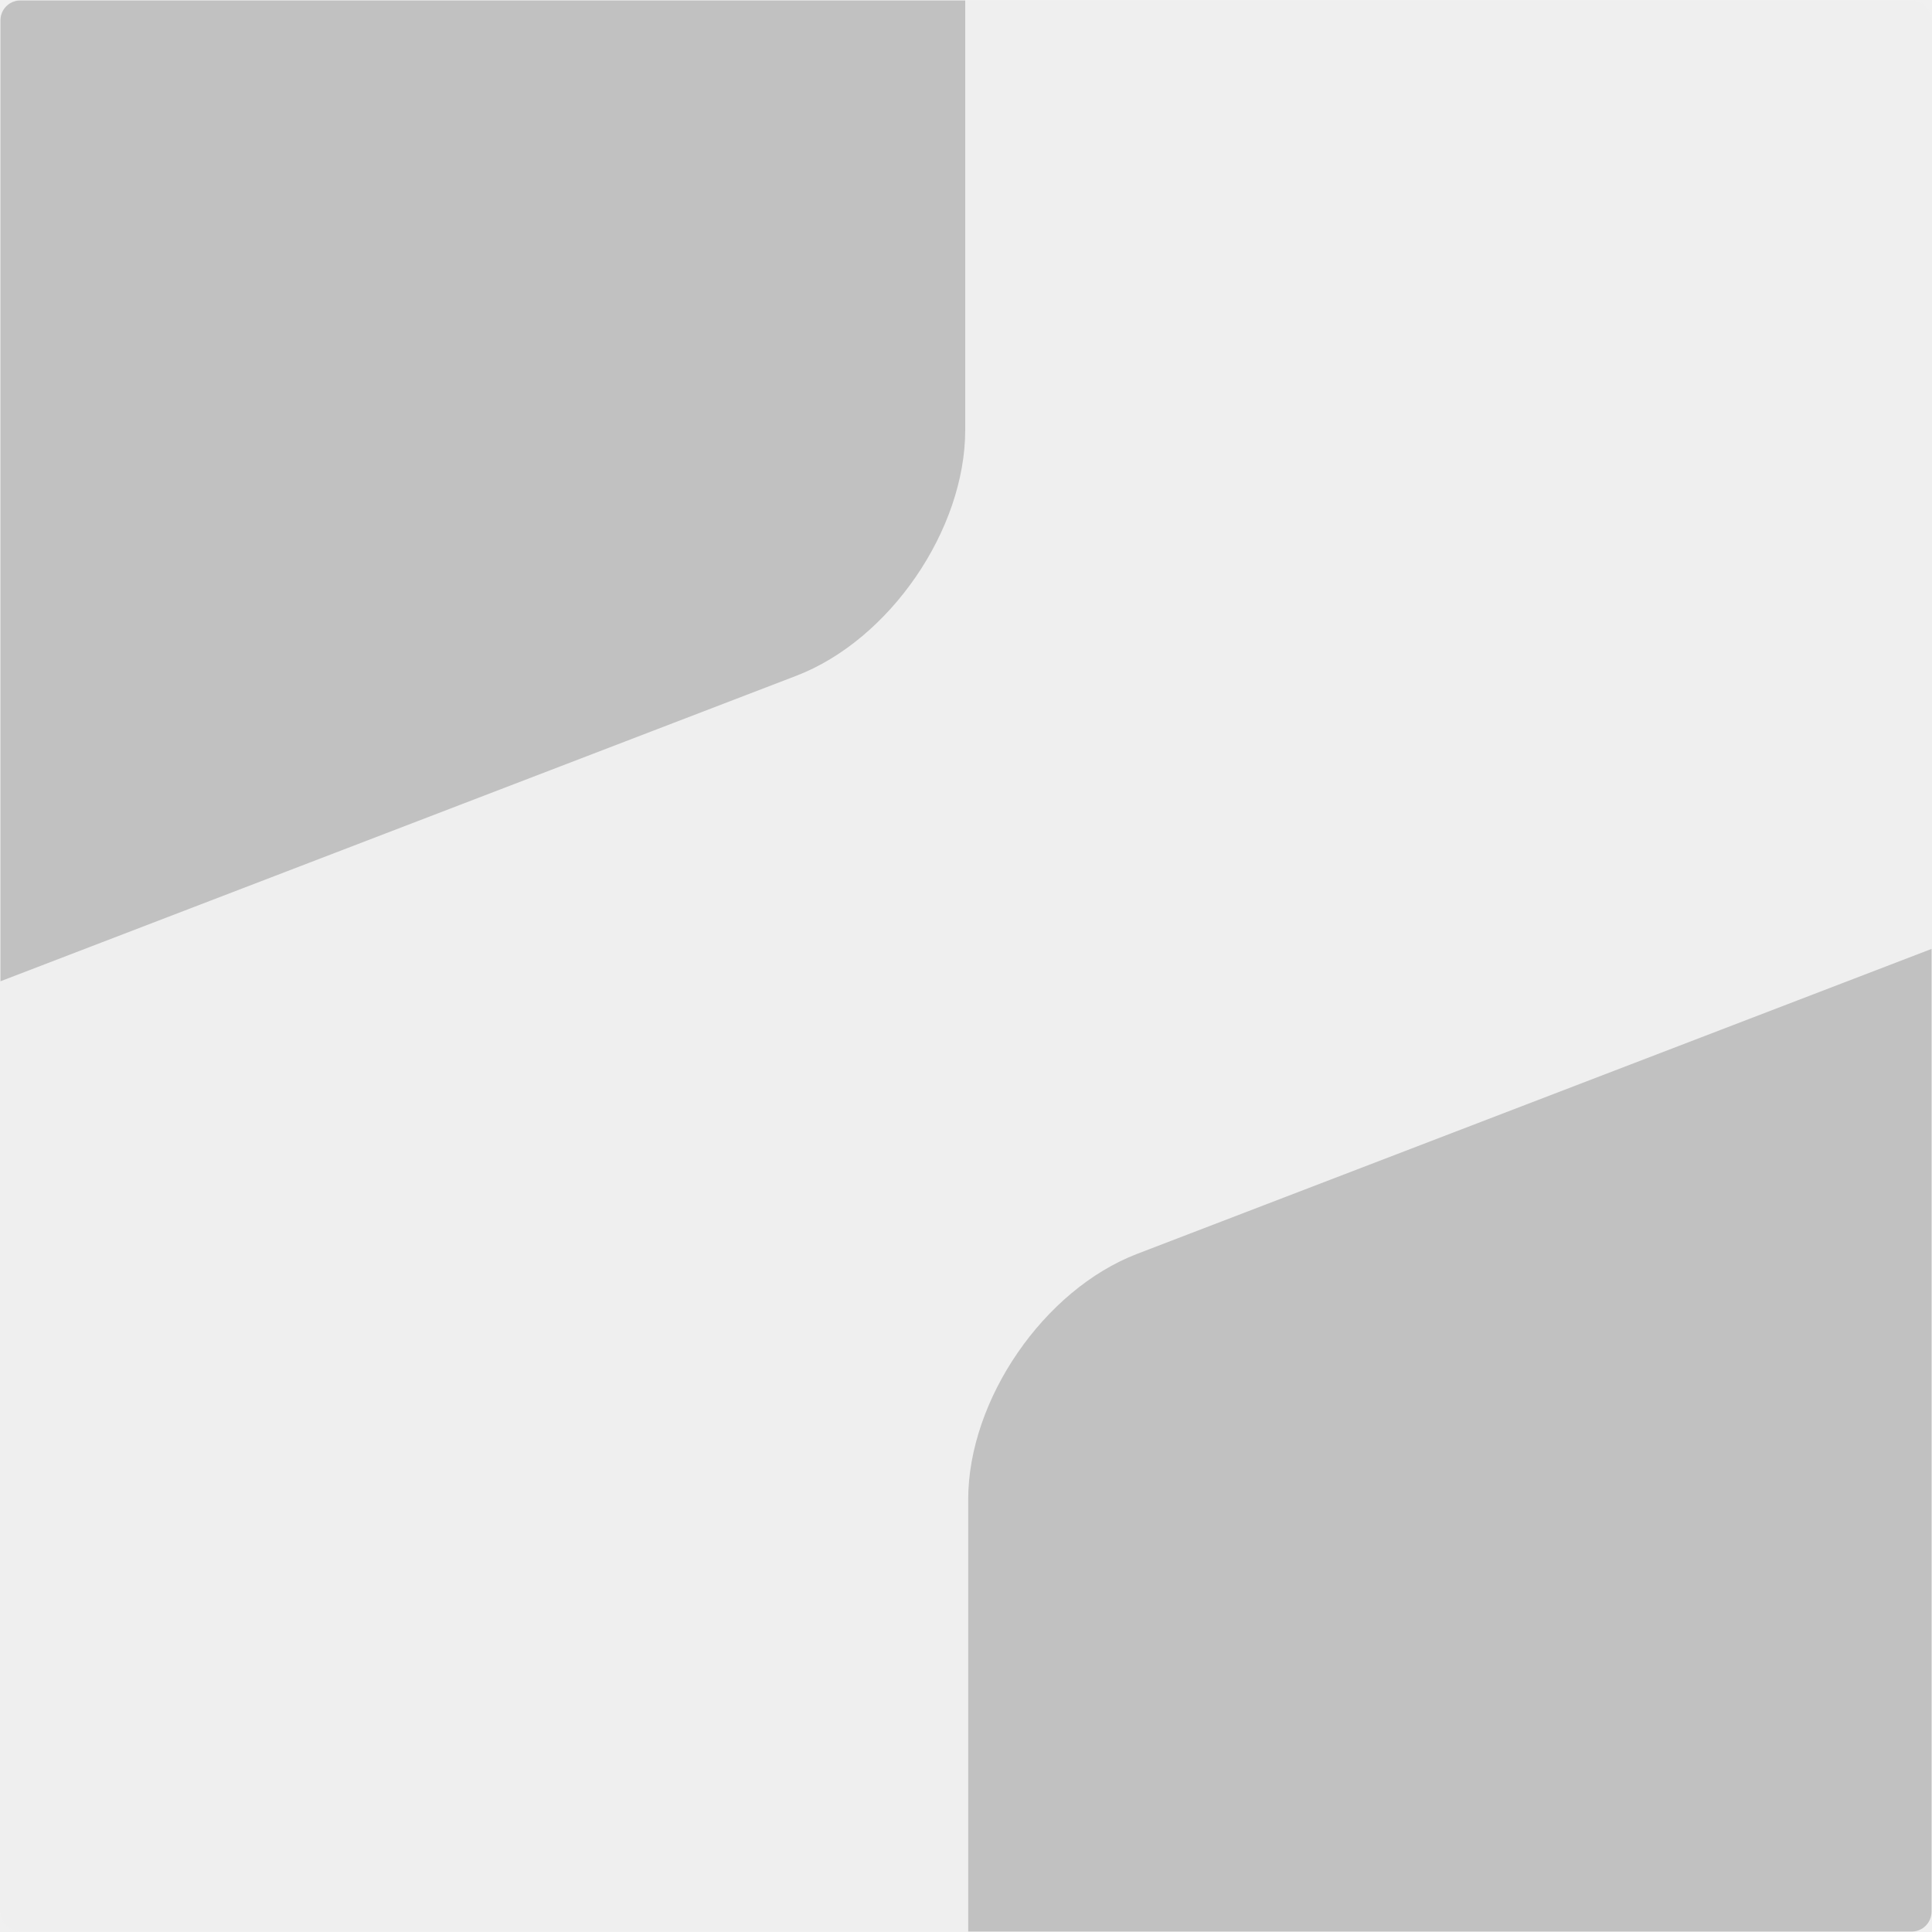
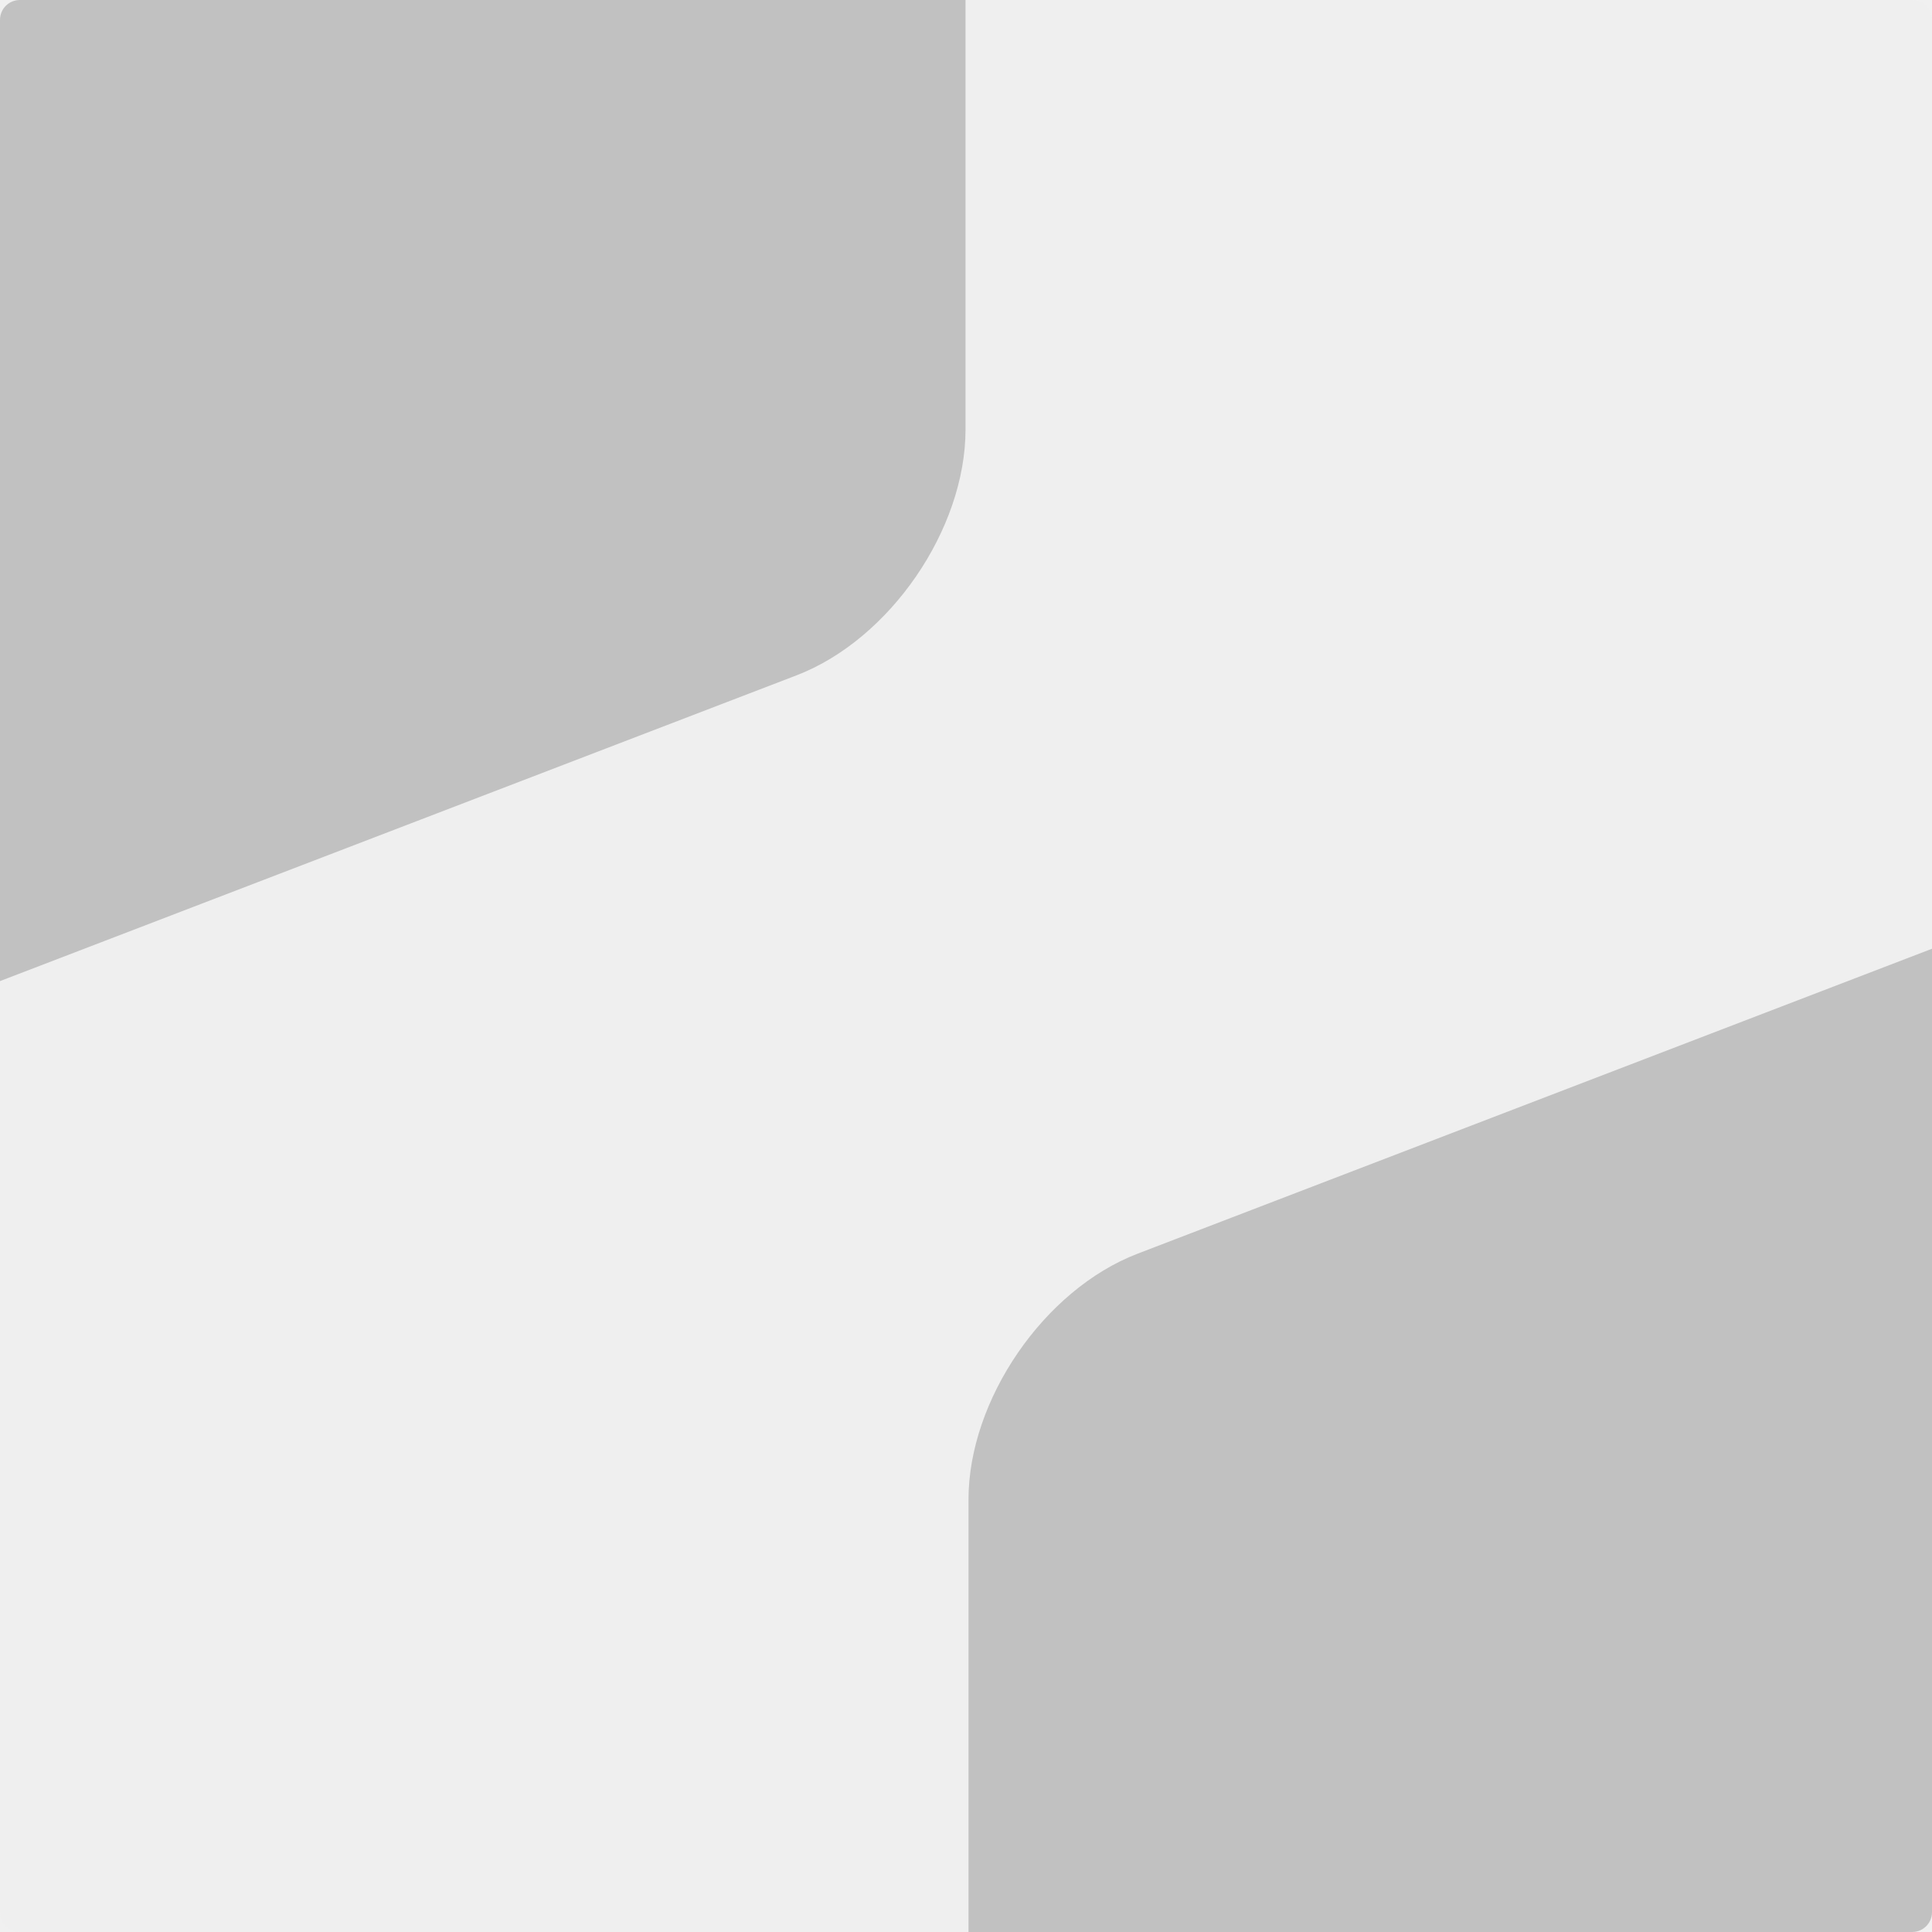
- <svg xmlns="http://www.w3.org/2000/svg" width="2049" height="2049" viewBox="0 0 2049 2049" fill="none">
+ <svg xmlns="http://www.w3.org/2000/svg" width="2048" height="2048" viewBox="0 0 2048 2048" fill="none">
  <g clip-path="url(#clip0_106_27)">
-     <rect width="2048" height="2048" rx="21" transform="matrix(-1 0 0 1 2048.5 0.5)" fill="#EAEAEA" fill-opacity="0.21" />
-     <rect width="2111.08" height="1303.62" rx="191.917" transform="matrix(-0.93358 0.358368 0 1 1023.68 -655.687)" fill="#151515" fill-opacity="0.21" />
-     <rect width="2111.08" height="1303.62" rx="191.917" transform="matrix(-0.93358 0.358368 0 1 2997.68 642.035)" fill="#151515" fill-opacity="0.21" />
+     <rect width="2048" height="2048" rx="21" transform="matrix(-1 0 0 1 2048 0)" fill="#EAEAEA" fill-opacity="0.21" />
+     <rect width="2111.08" height="1303.62" rx="191.917" transform="matrix(-0.93358 0.358368 0 1 1023.5 -656.5)" fill="#151515" fill-opacity="0.21" />
+     <rect width="2111.08" height="1303.62" rx="191.917" transform="matrix(-0.93358 0.358368 0 1 2997.5 641.222)" fill="#151515" fill-opacity="0.21" />
  </g>
  <defs>
    <clipPath id="clip0_106_27">
-       <rect width="2048" height="2048" rx="21" transform="matrix(-1 0 0 1 2048.5 0.5)" fill="white" />
+       <rect width="2048" height="2048" rx="21" transform="matrix(-1 0 0 1 2048 0)" fill="white" />
    </clipPath>
  </defs>
</svg>
